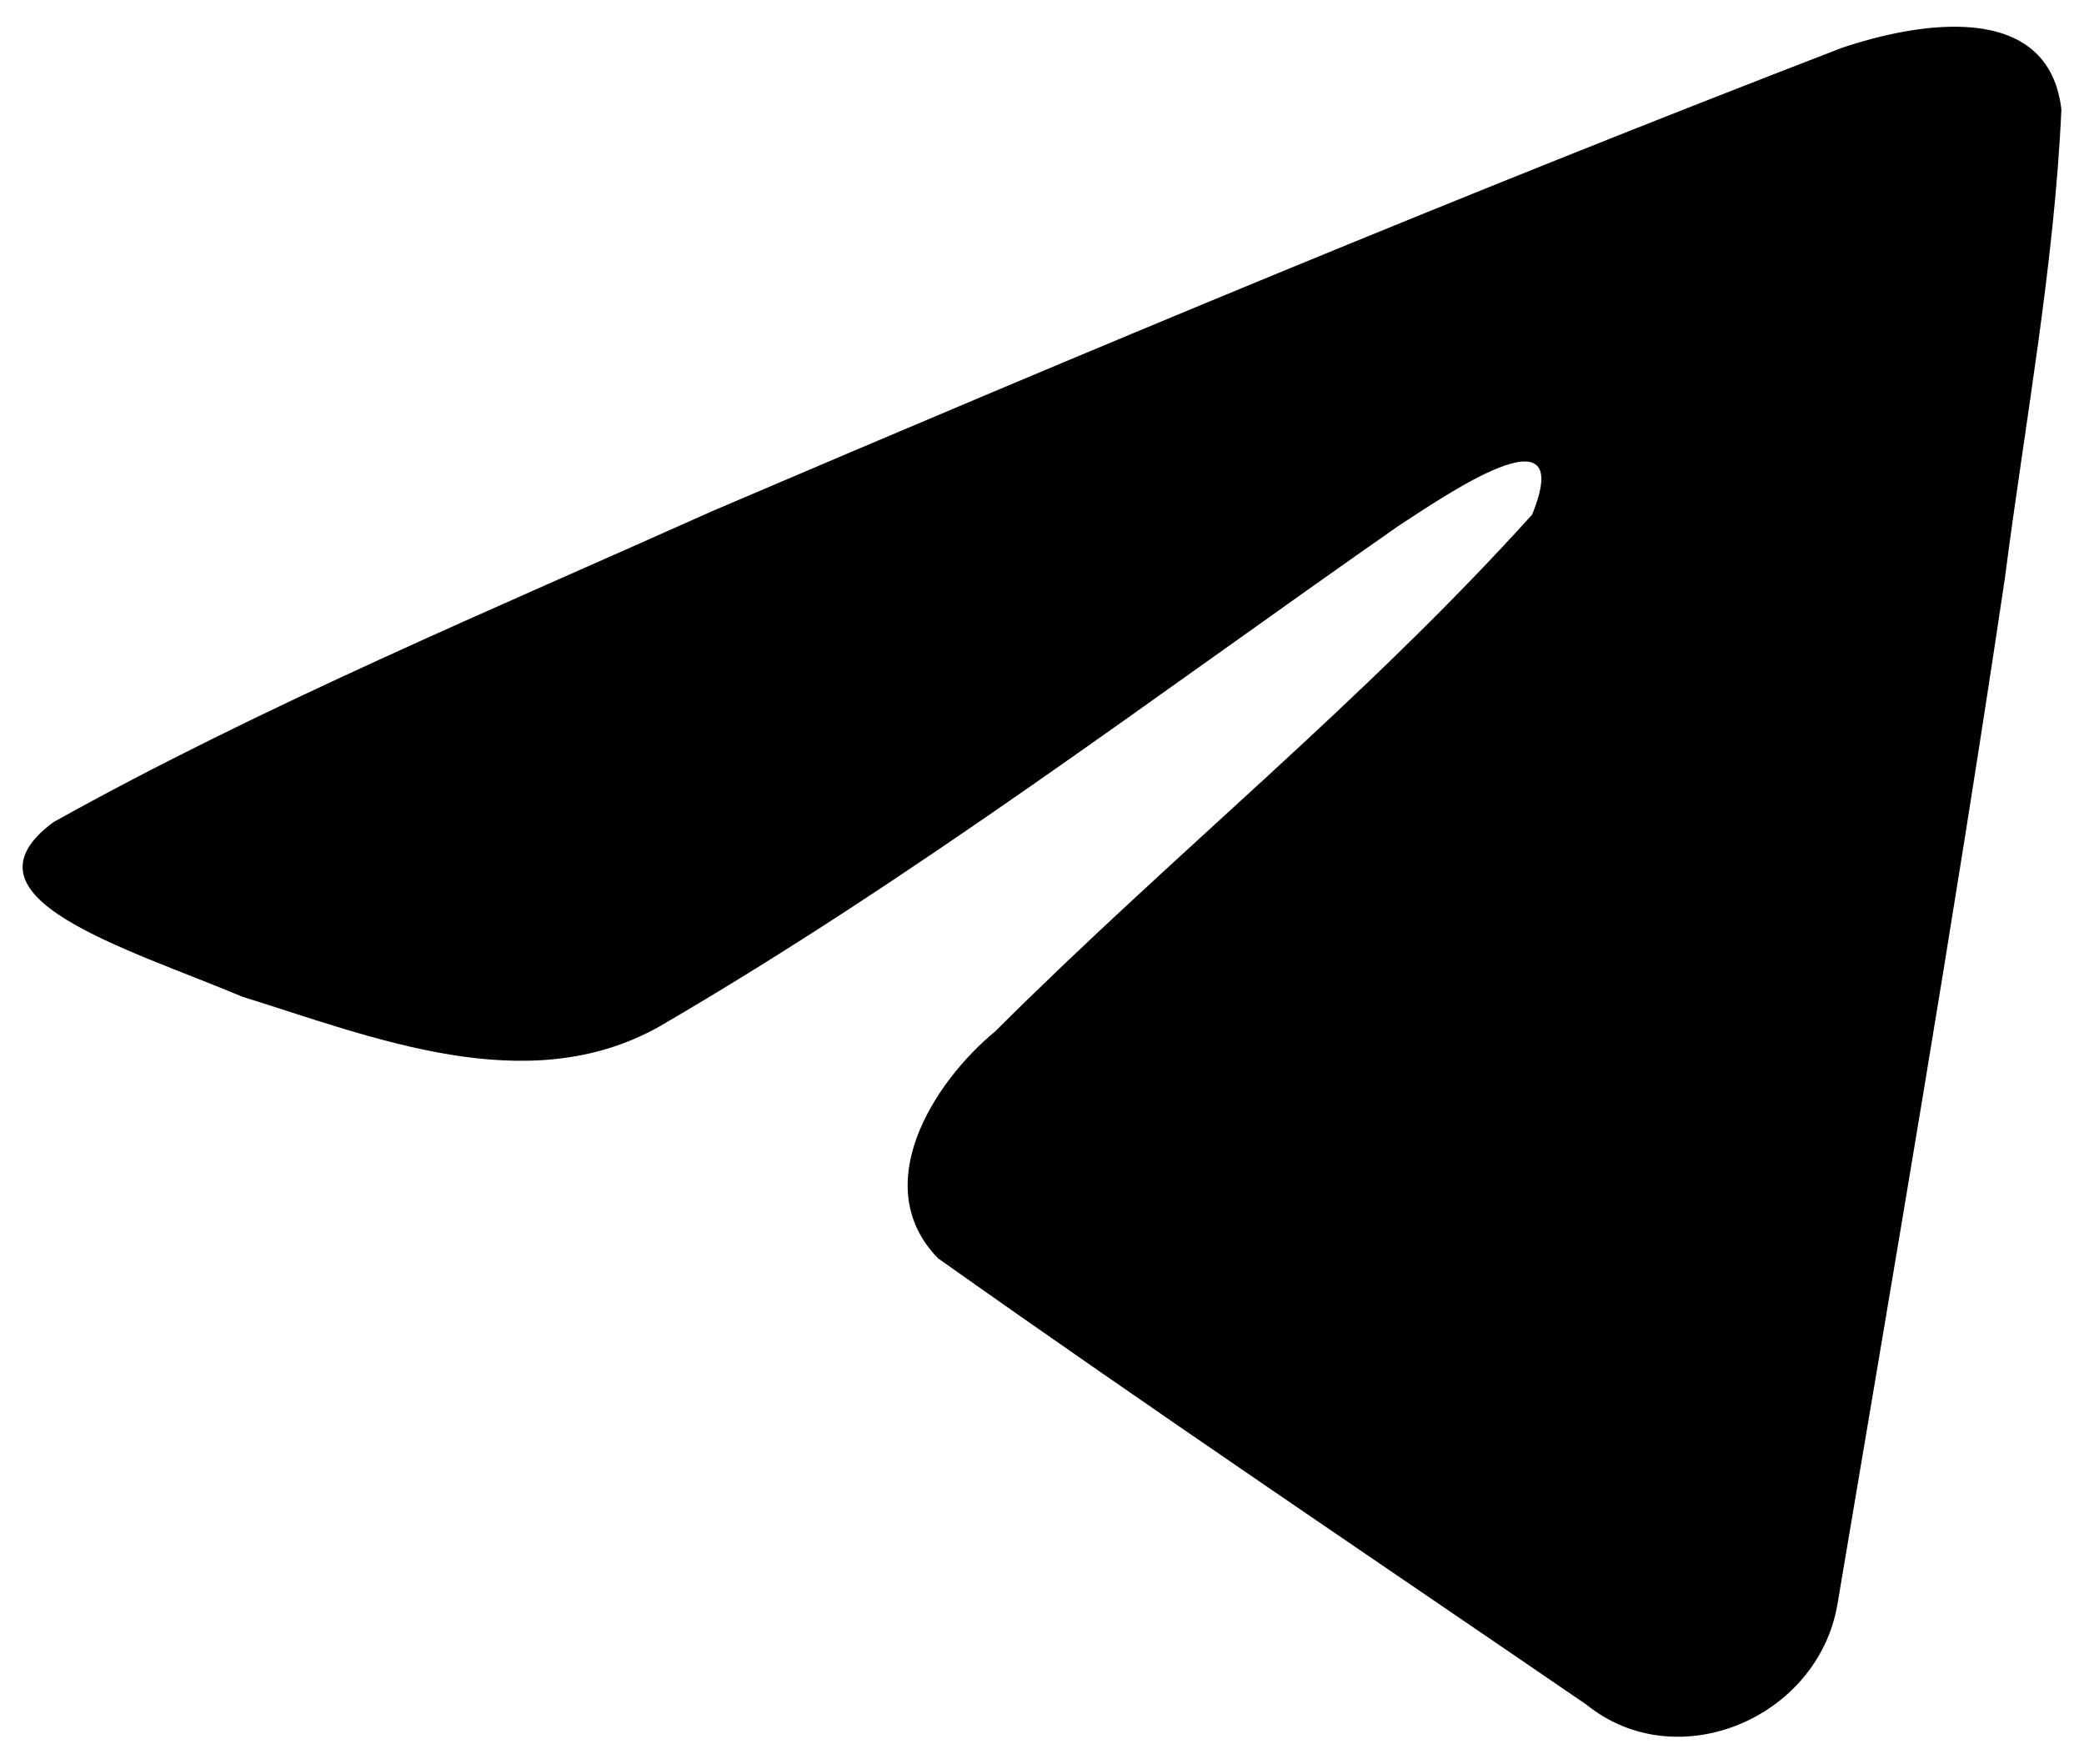
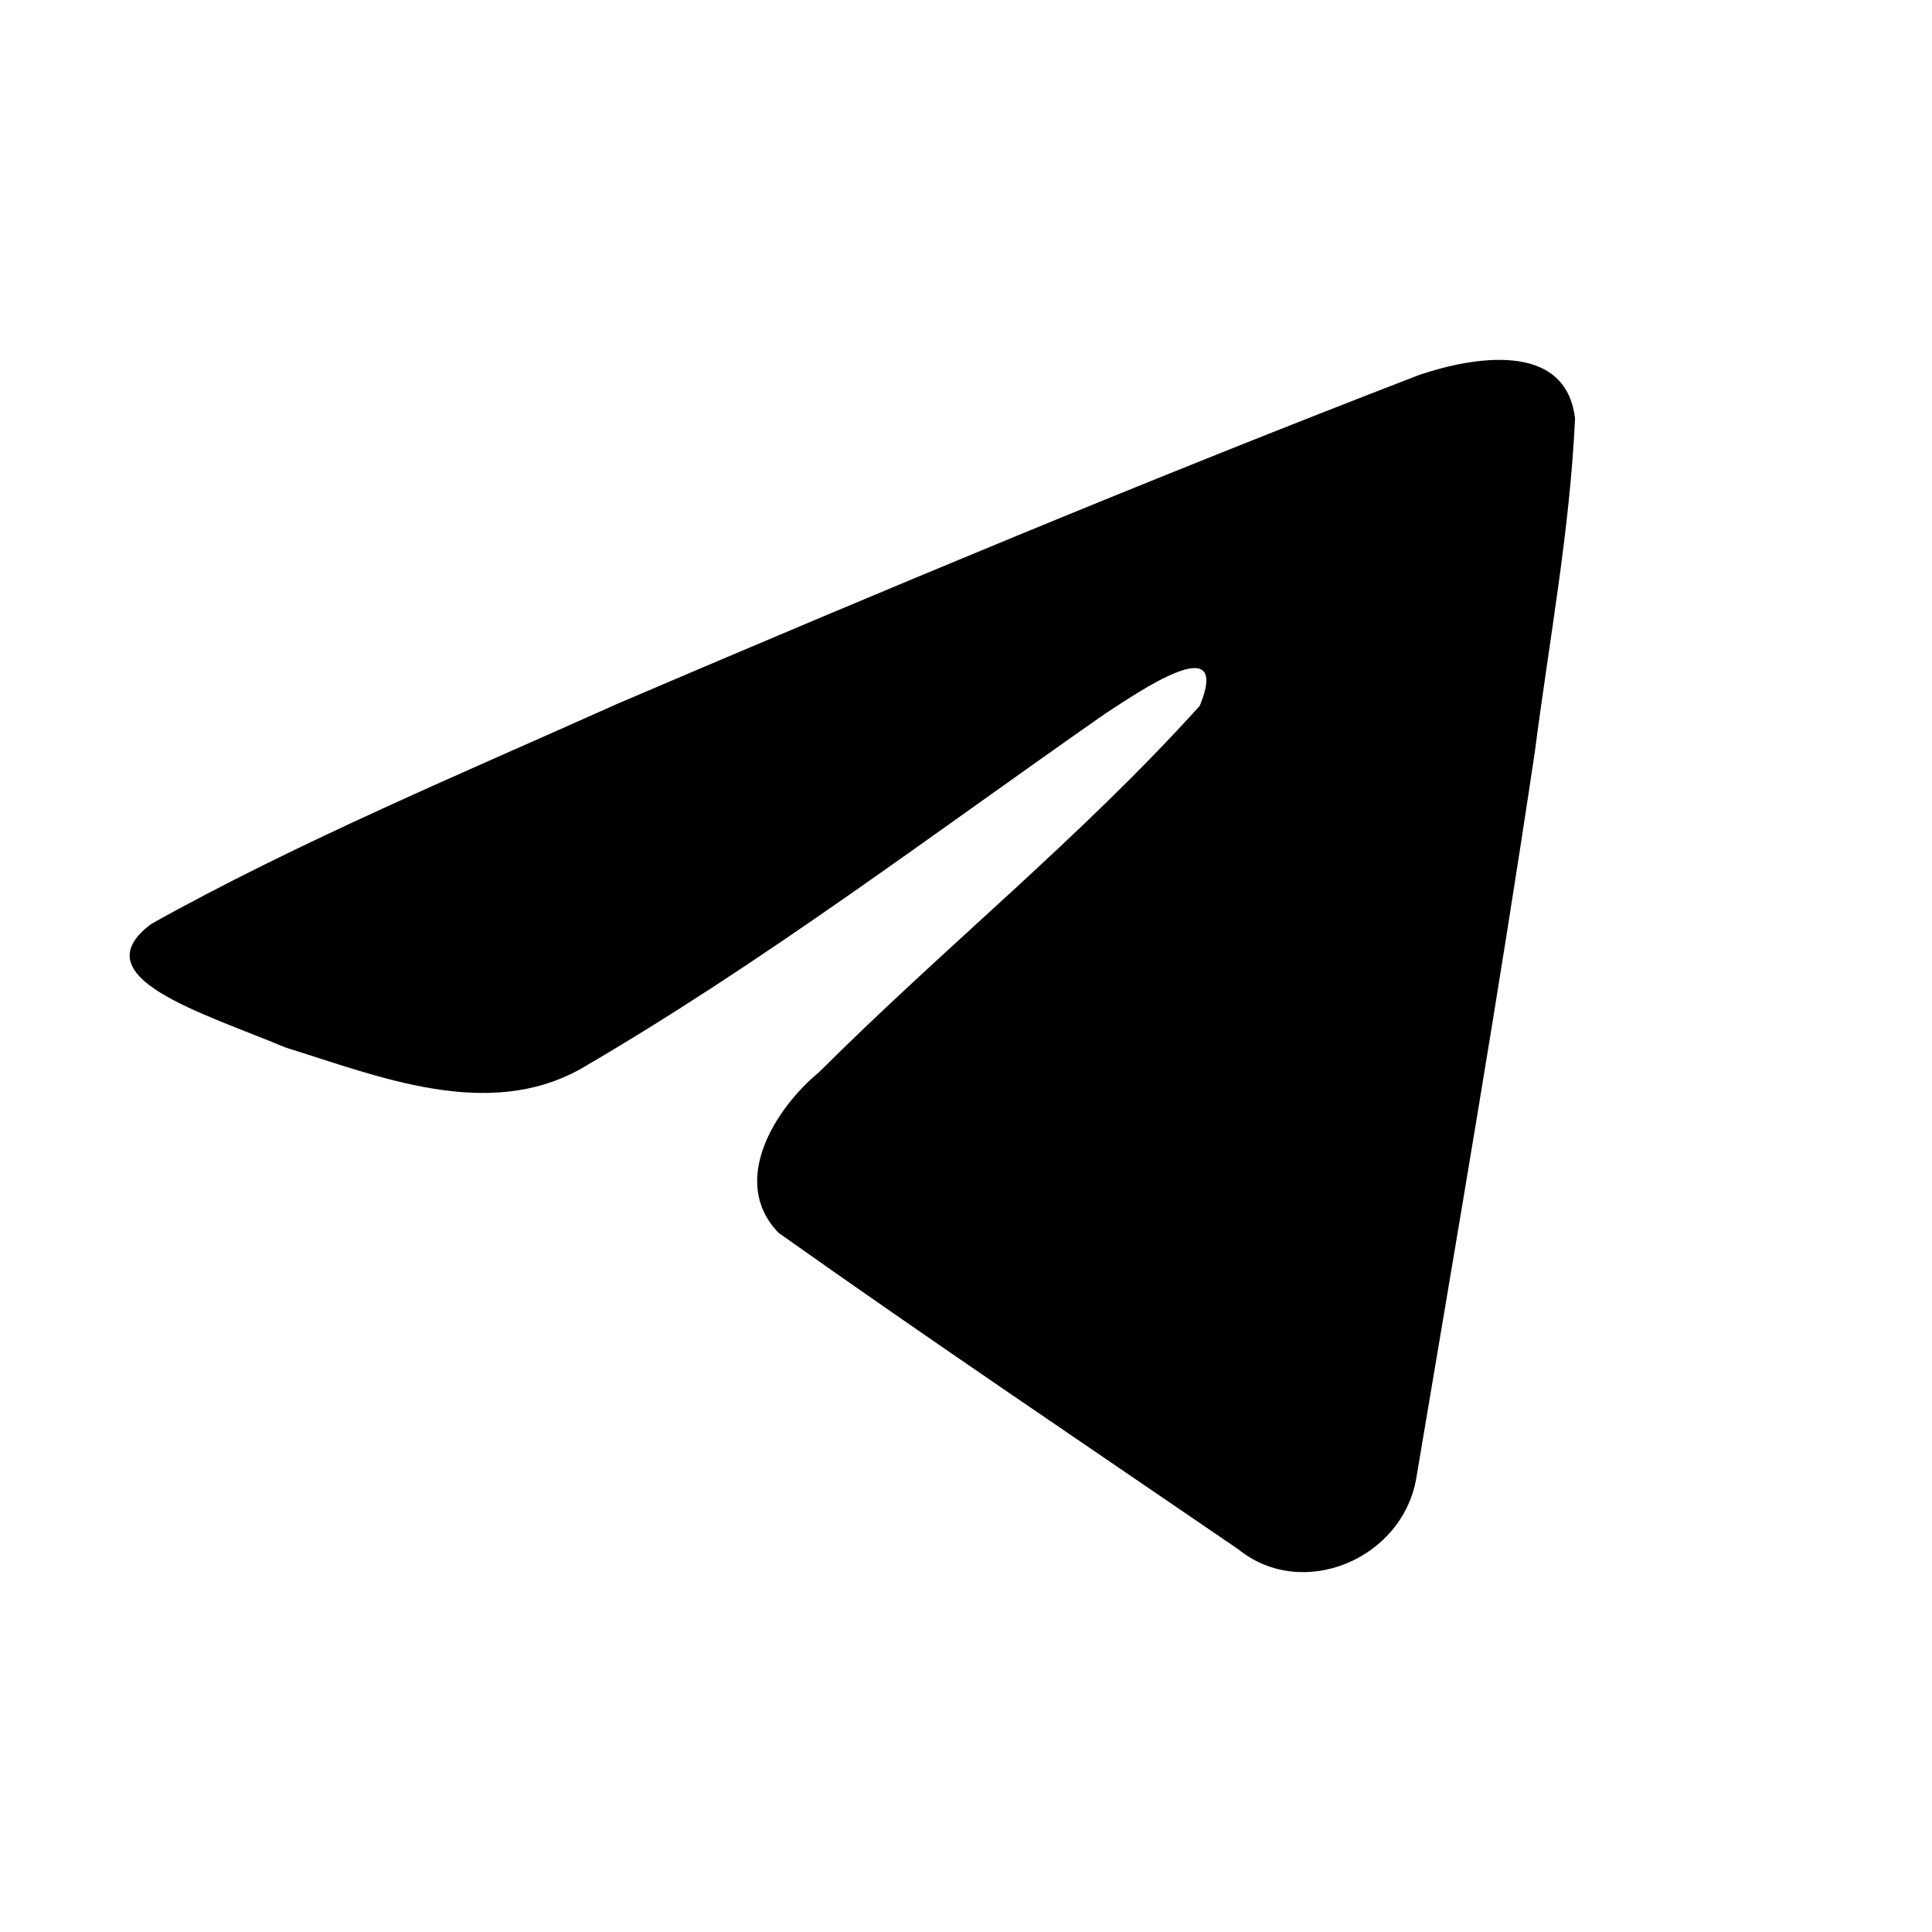
- <svg xmlns="http://www.w3.org/2000/svg" width="26" height="22" viewBox="0 0 26 22">
-   <path fill-rule="evenodd" clip-rule="evenodd" d="M0.666 10.257C3.268 8.805 6.173 7.593 8.887 6.376C13.556 4.381 18.244 2.422 22.979 0.597C23.9 0.286 25.556 -0.018 25.718 1.365C25.629 3.322 25.264 5.267 25.013 7.213C24.376 11.491 23.64 15.755 22.923 20.02C22.676 21.44 20.919 22.175 19.794 21.267C17.093 19.418 14.37 17.588 11.702 15.697C10.828 14.798 11.639 13.507 12.419 12.864C14.645 10.643 17.005 8.757 19.114 6.421C19.683 5.029 18.002 6.202 17.447 6.561C14.401 8.687 11.428 10.943 8.216 12.812C6.576 13.726 4.663 12.945 3.023 12.434C1.553 11.818 -0.602 11.197 0.666 10.257L0.666 10.257Z" />
+ <svg xmlns="http://www.w3.org/2000/svg" width="34" height="34" viewBox="0 0 34 34">
+   <path fill-rule="evenodd" clip-rule="evenodd" d="M2.666 16.257C5.269 14.805 8.173 13.594 10.887 12.376C15.556 10.382 20.244 8.422 24.979 6.597C25.9 6.286 27.556 5.982 27.718 7.365C27.629 9.322 27.264 11.267 27.013 13.213C26.376 17.491 25.64 21.755 24.923 26.02C24.676 27.44 22.919 28.176 21.795 27.267C19.093 25.418 16.37 23.588 13.703 21.697C12.829 20.798 13.639 19.507 14.419 18.864C16.645 16.643 19.005 14.757 21.114 12.421C21.683 11.029 20.002 12.202 19.447 12.561C16.401 14.687 13.429 16.943 10.217 18.812C8.576 19.727 6.664 18.945 5.024 18.434C3.553 17.818 1.398 17.197 2.666 16.257L2.666 16.257Z" />
</svg>
